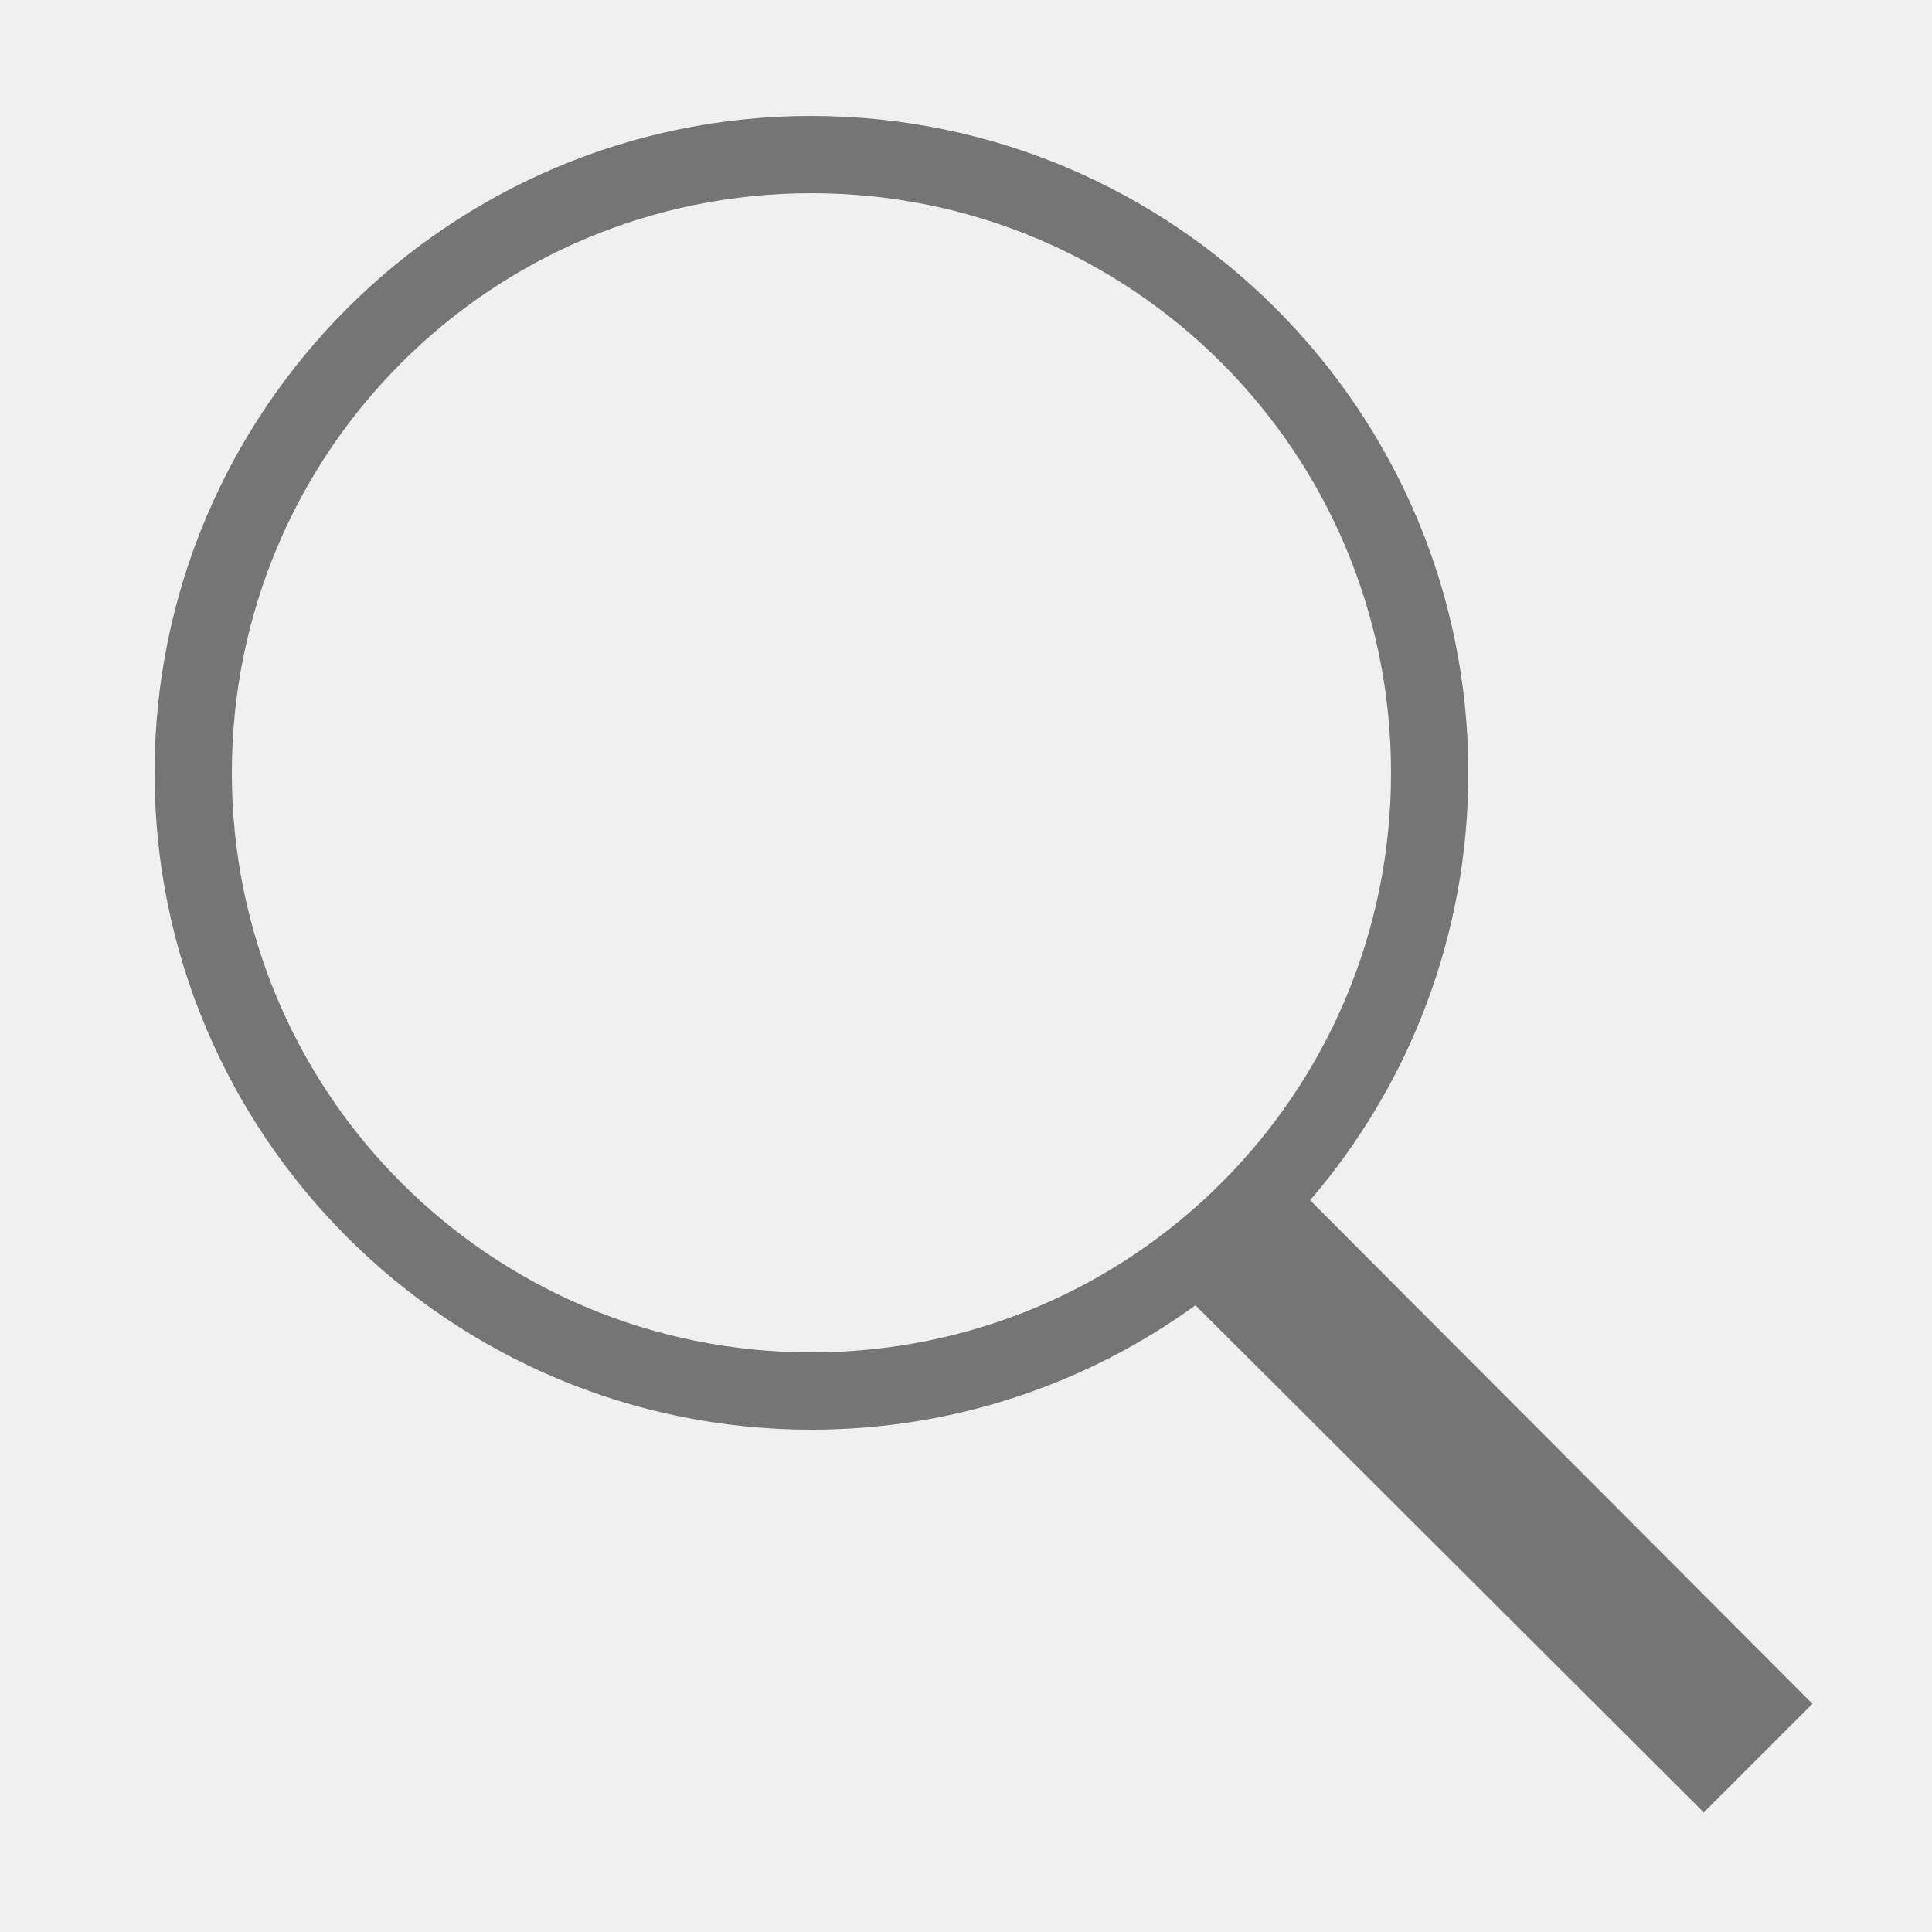
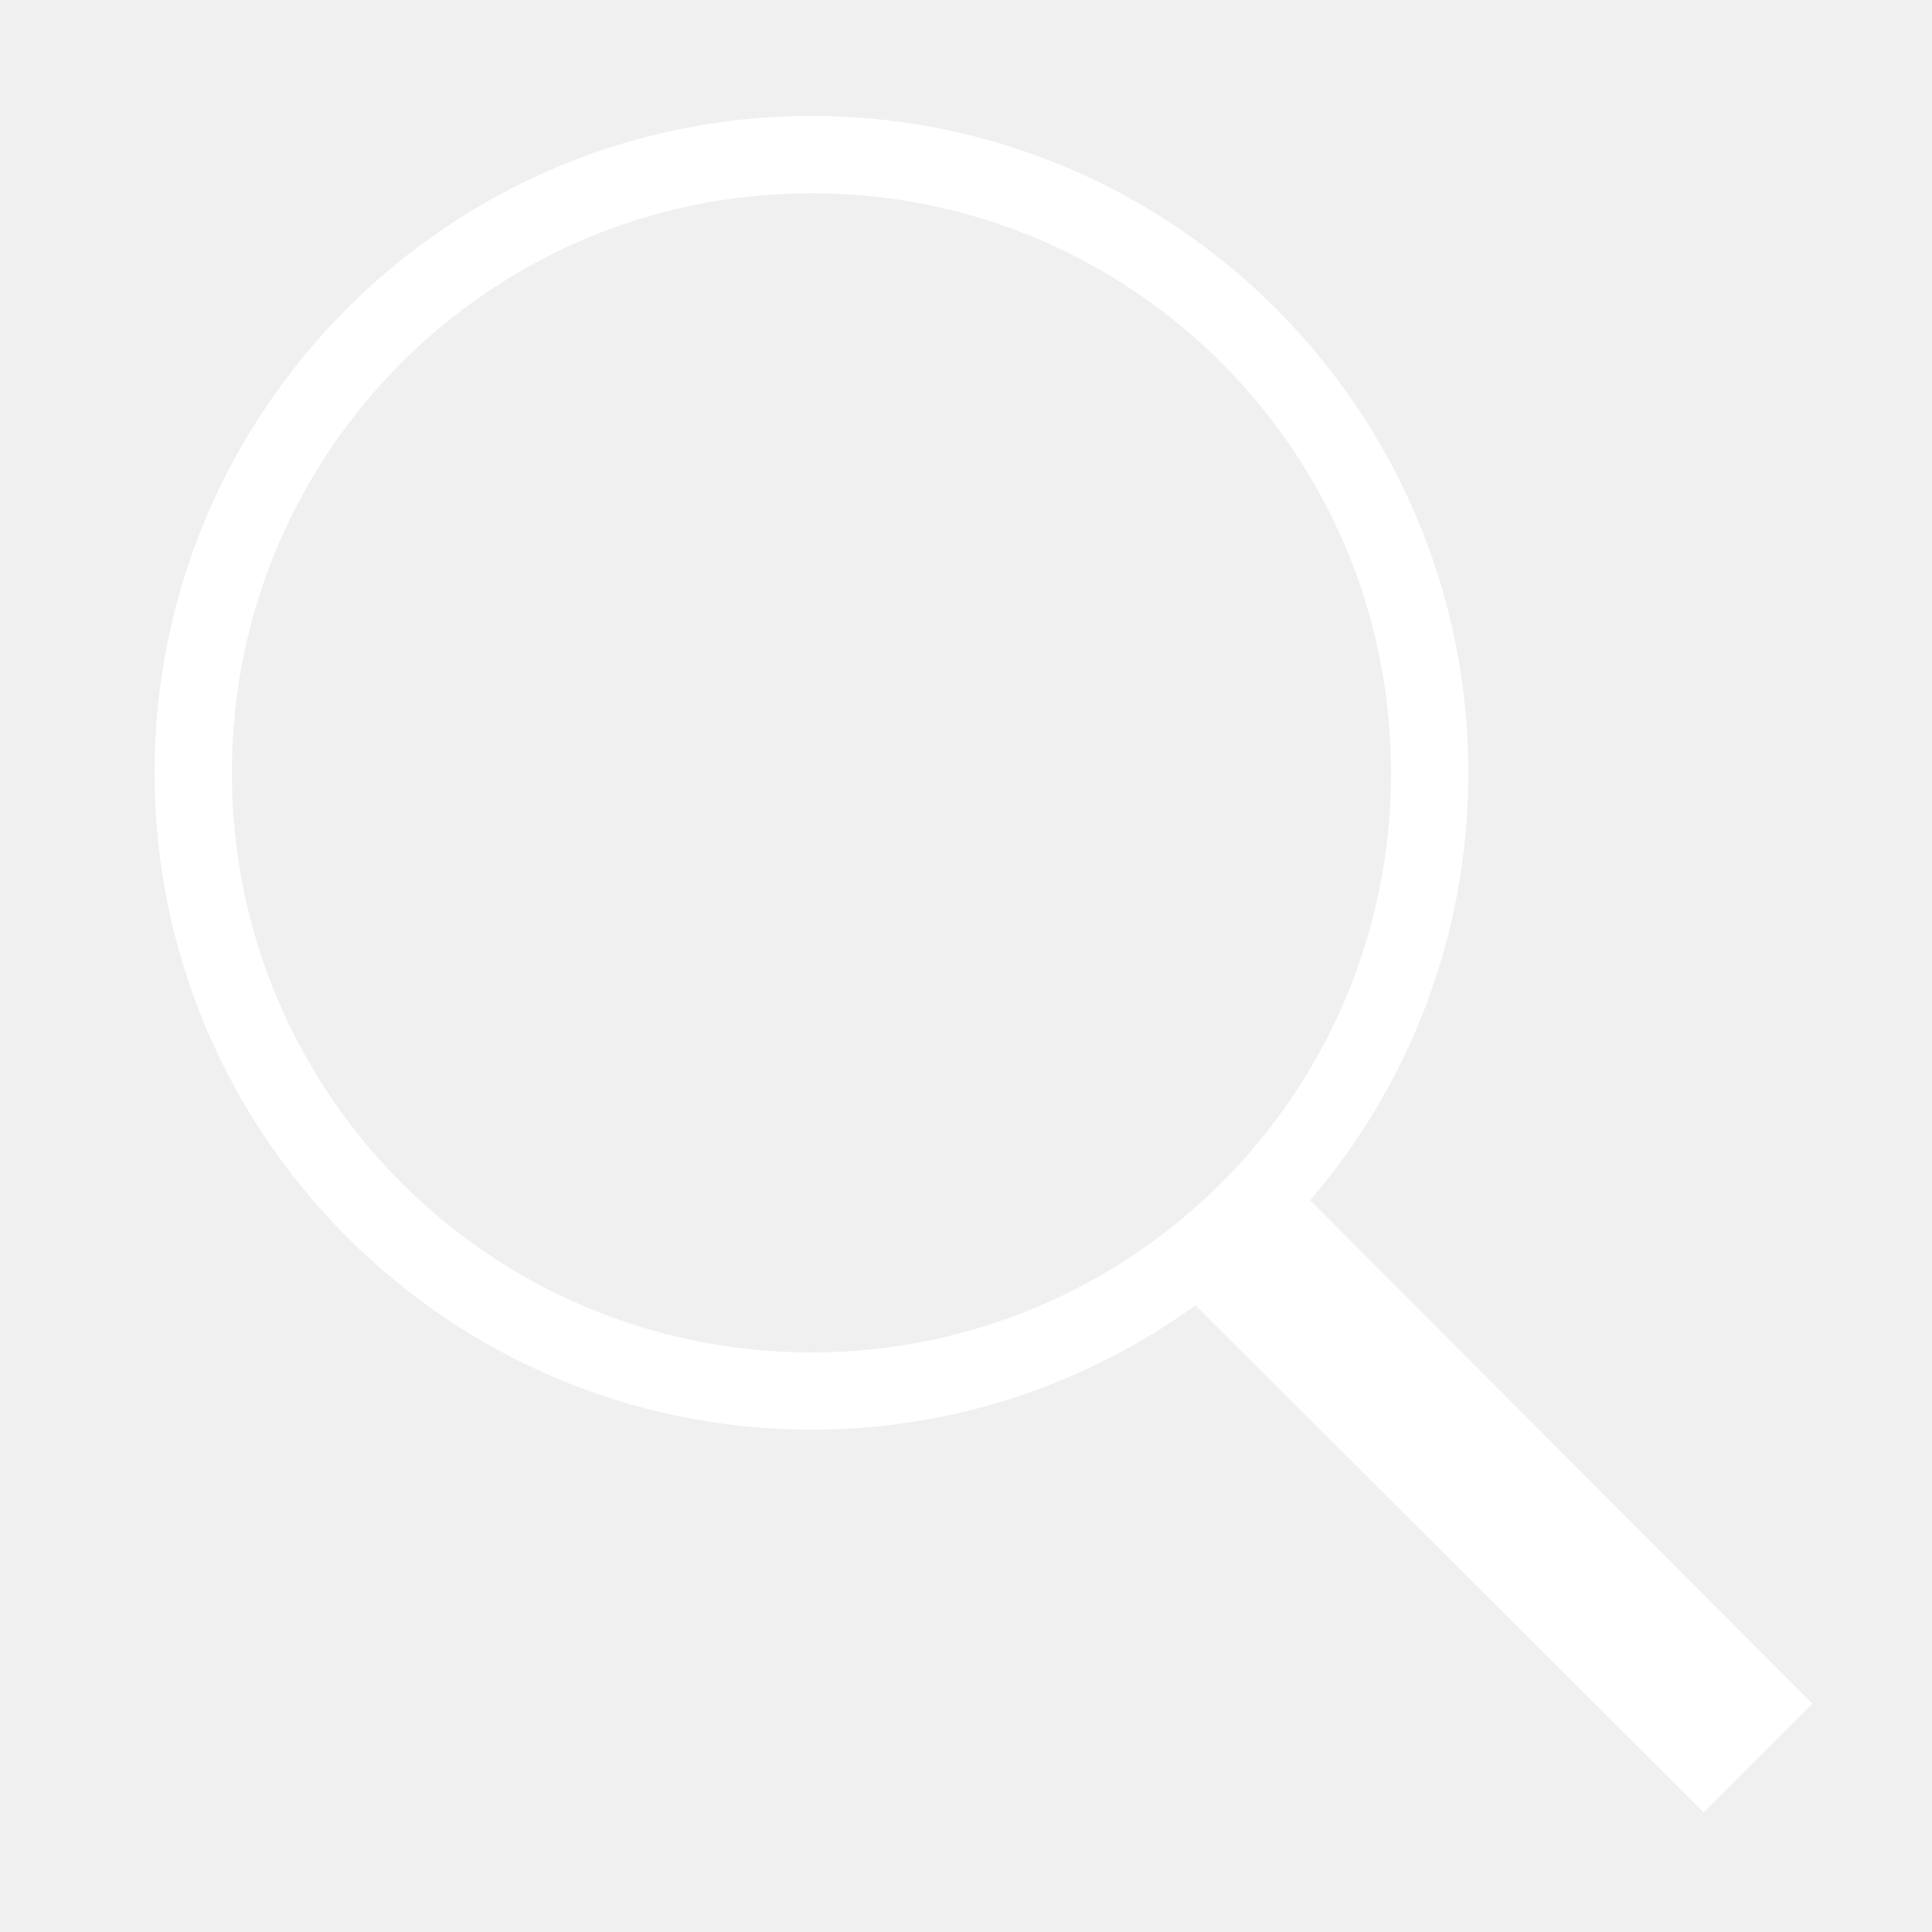
<svg xmlns="http://www.w3.org/2000/svg" viewBox="0,0,256,256" width="24px" height="24px">
-   <g fill="#757575" fill-rule="nonzero" stroke="none" stroke-width="1" stroke-linecap="butt" stroke-linejoin="miter" stroke-miterlimit="10" stroke-dasharray="" stroke-dashoffset="0" font-family="none" font-weight="none" font-size="none" text-anchor="none" style="mix-blend-mode: normal">
+   <g fill="white" fill-rule="nonzero" stroke="none" stroke-width="1" stroke-linecap="butt" stroke-linejoin="miter" stroke-miterlimit="10" stroke-dasharray="" stroke-dashoffset="0" font-family="none" font-weight="none" font-size="none" text-anchor="none" style="mix-blend-mode: normal">
    <g transform="scale(5.12,5.12)">
      <path d="M21,3c-9.379,0 -17,7.621 -17,17c0,9.379 7.621,17 17,17c3.711,0 7.141,-1.195 9.938,-3.219l13.156,13.125l2.812,-2.812l-13,-13.031c2.555,-2.977 4.094,-6.84 4.094,-11.062c0,-9.379 -7.621,-17 -17,-17zM21,5c8.297,0 15,6.703 15,15c0,8.297 -6.703,15 -15,15c-8.297,0 -15,-6.703 -15,-15c0,-8.297 6.703,-15 15,-15z" />
    </g>
  </g>
</svg>
